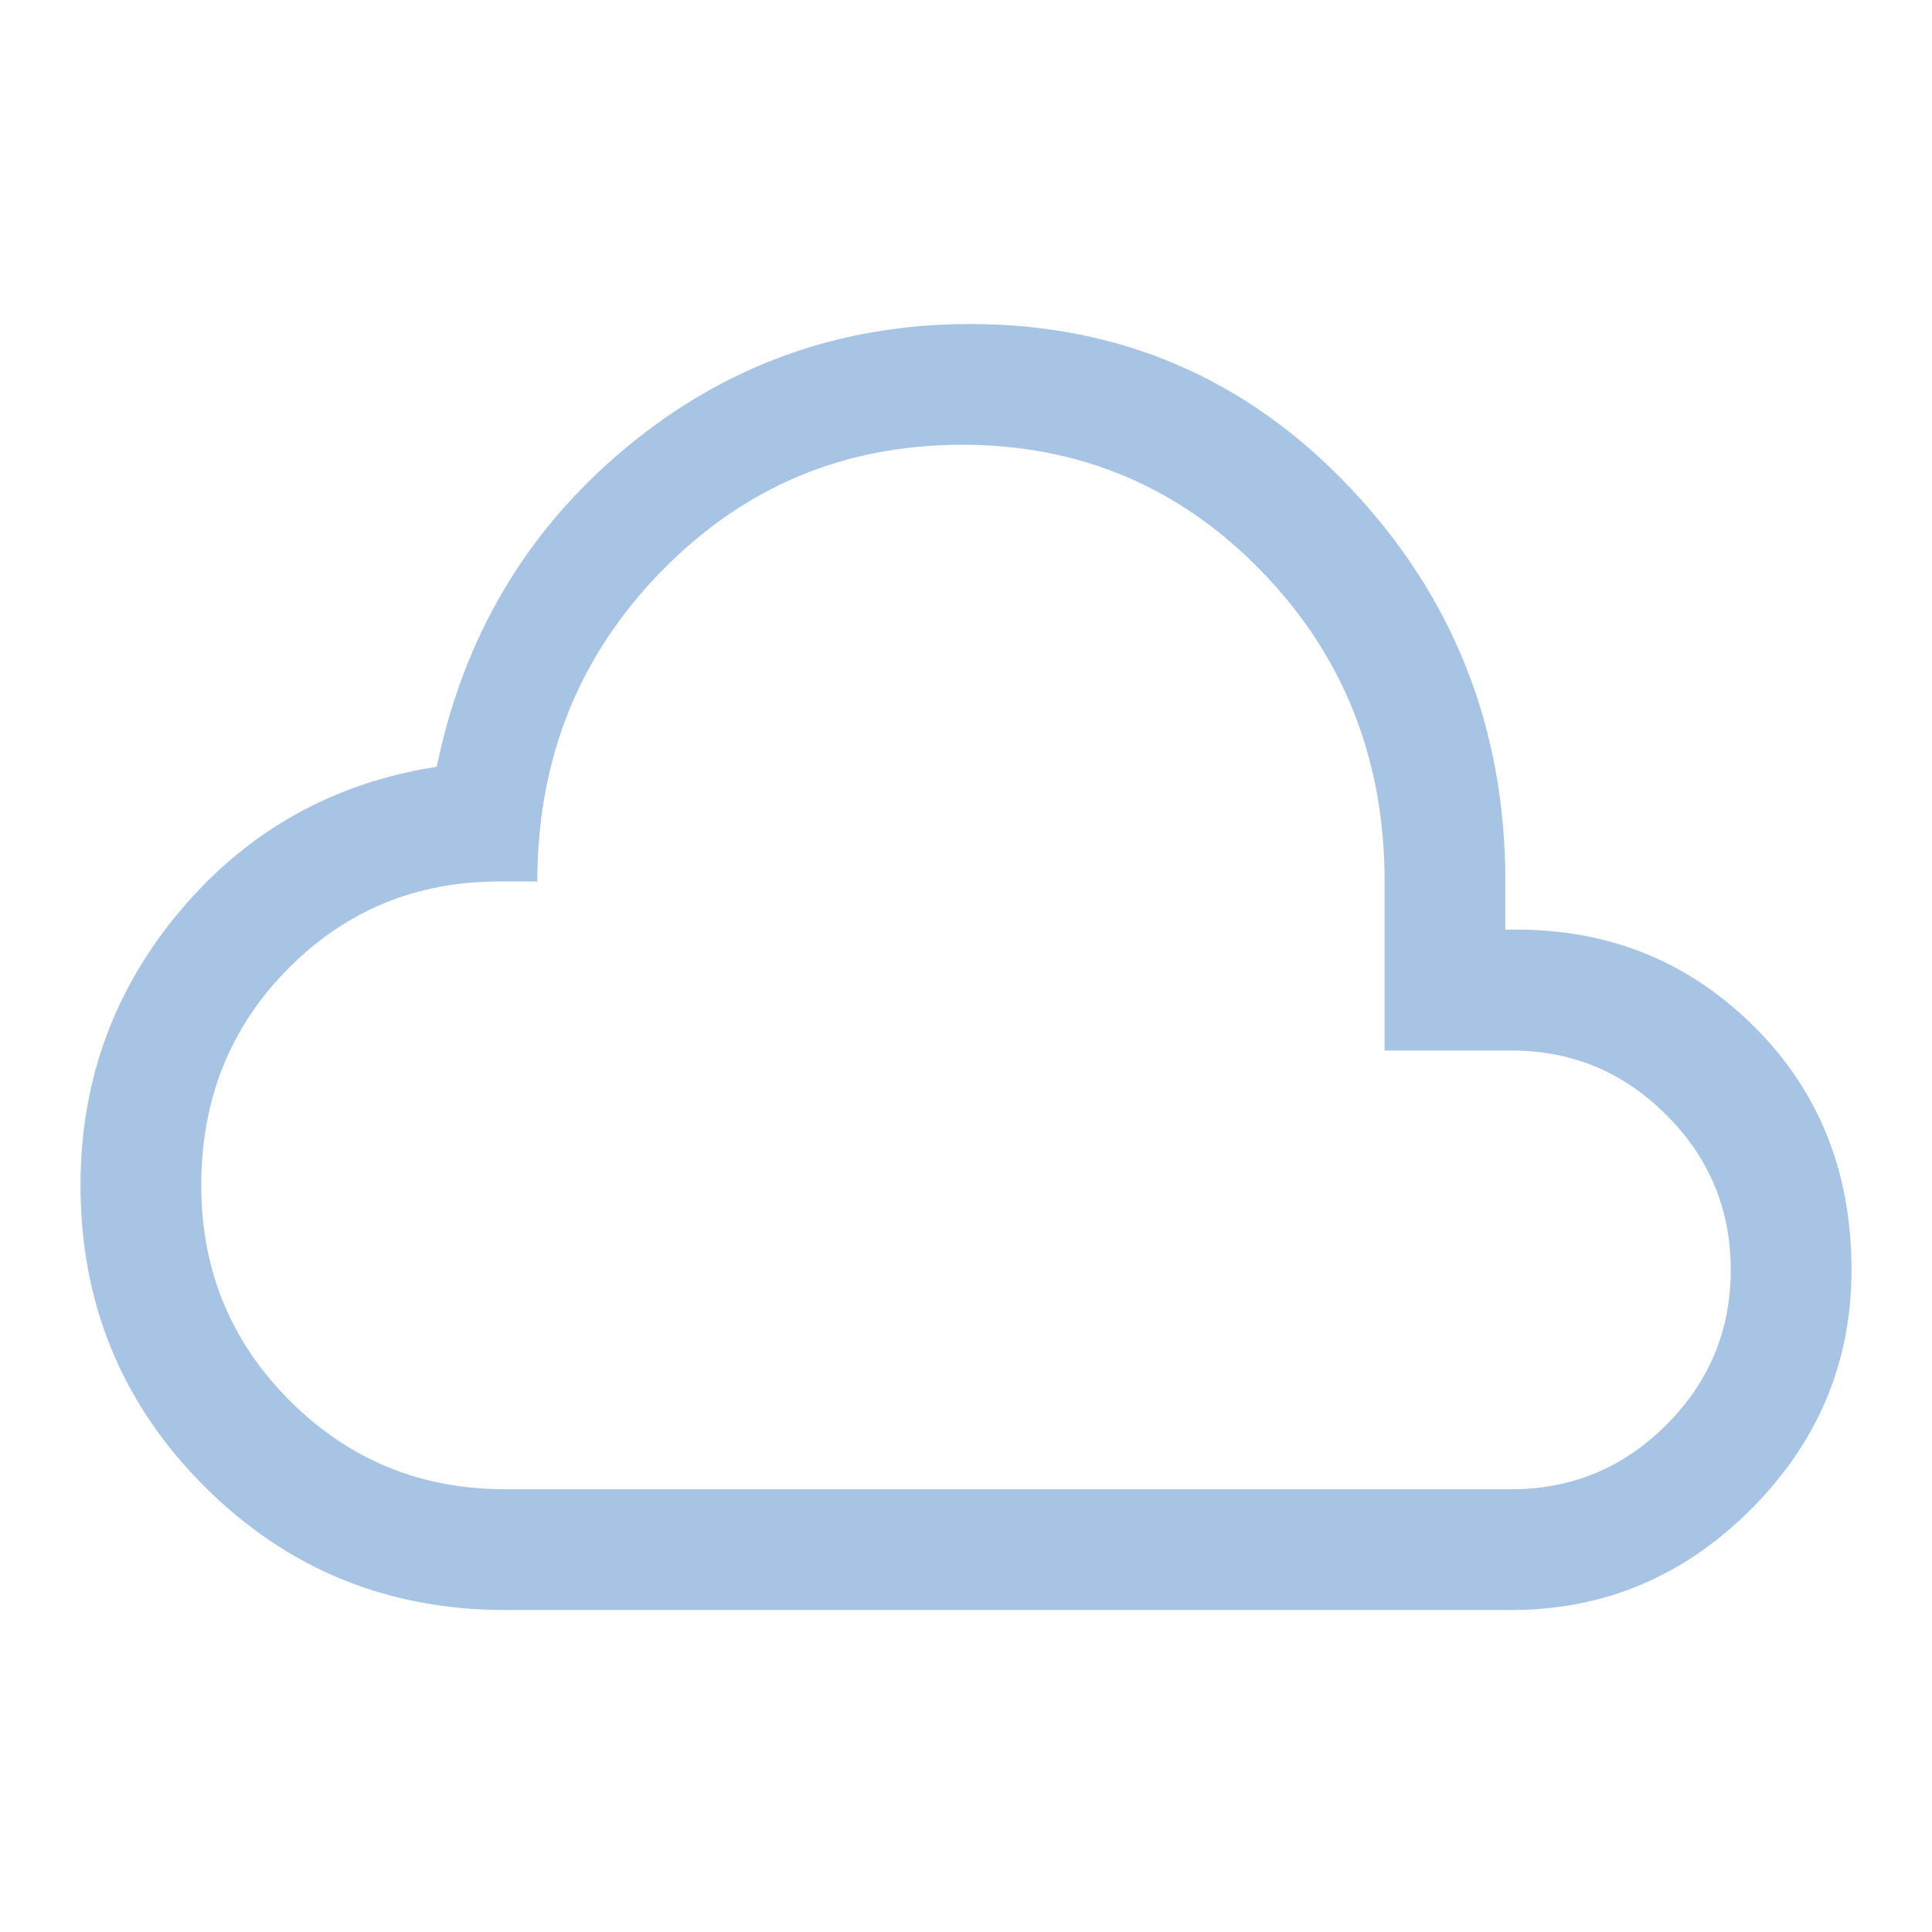
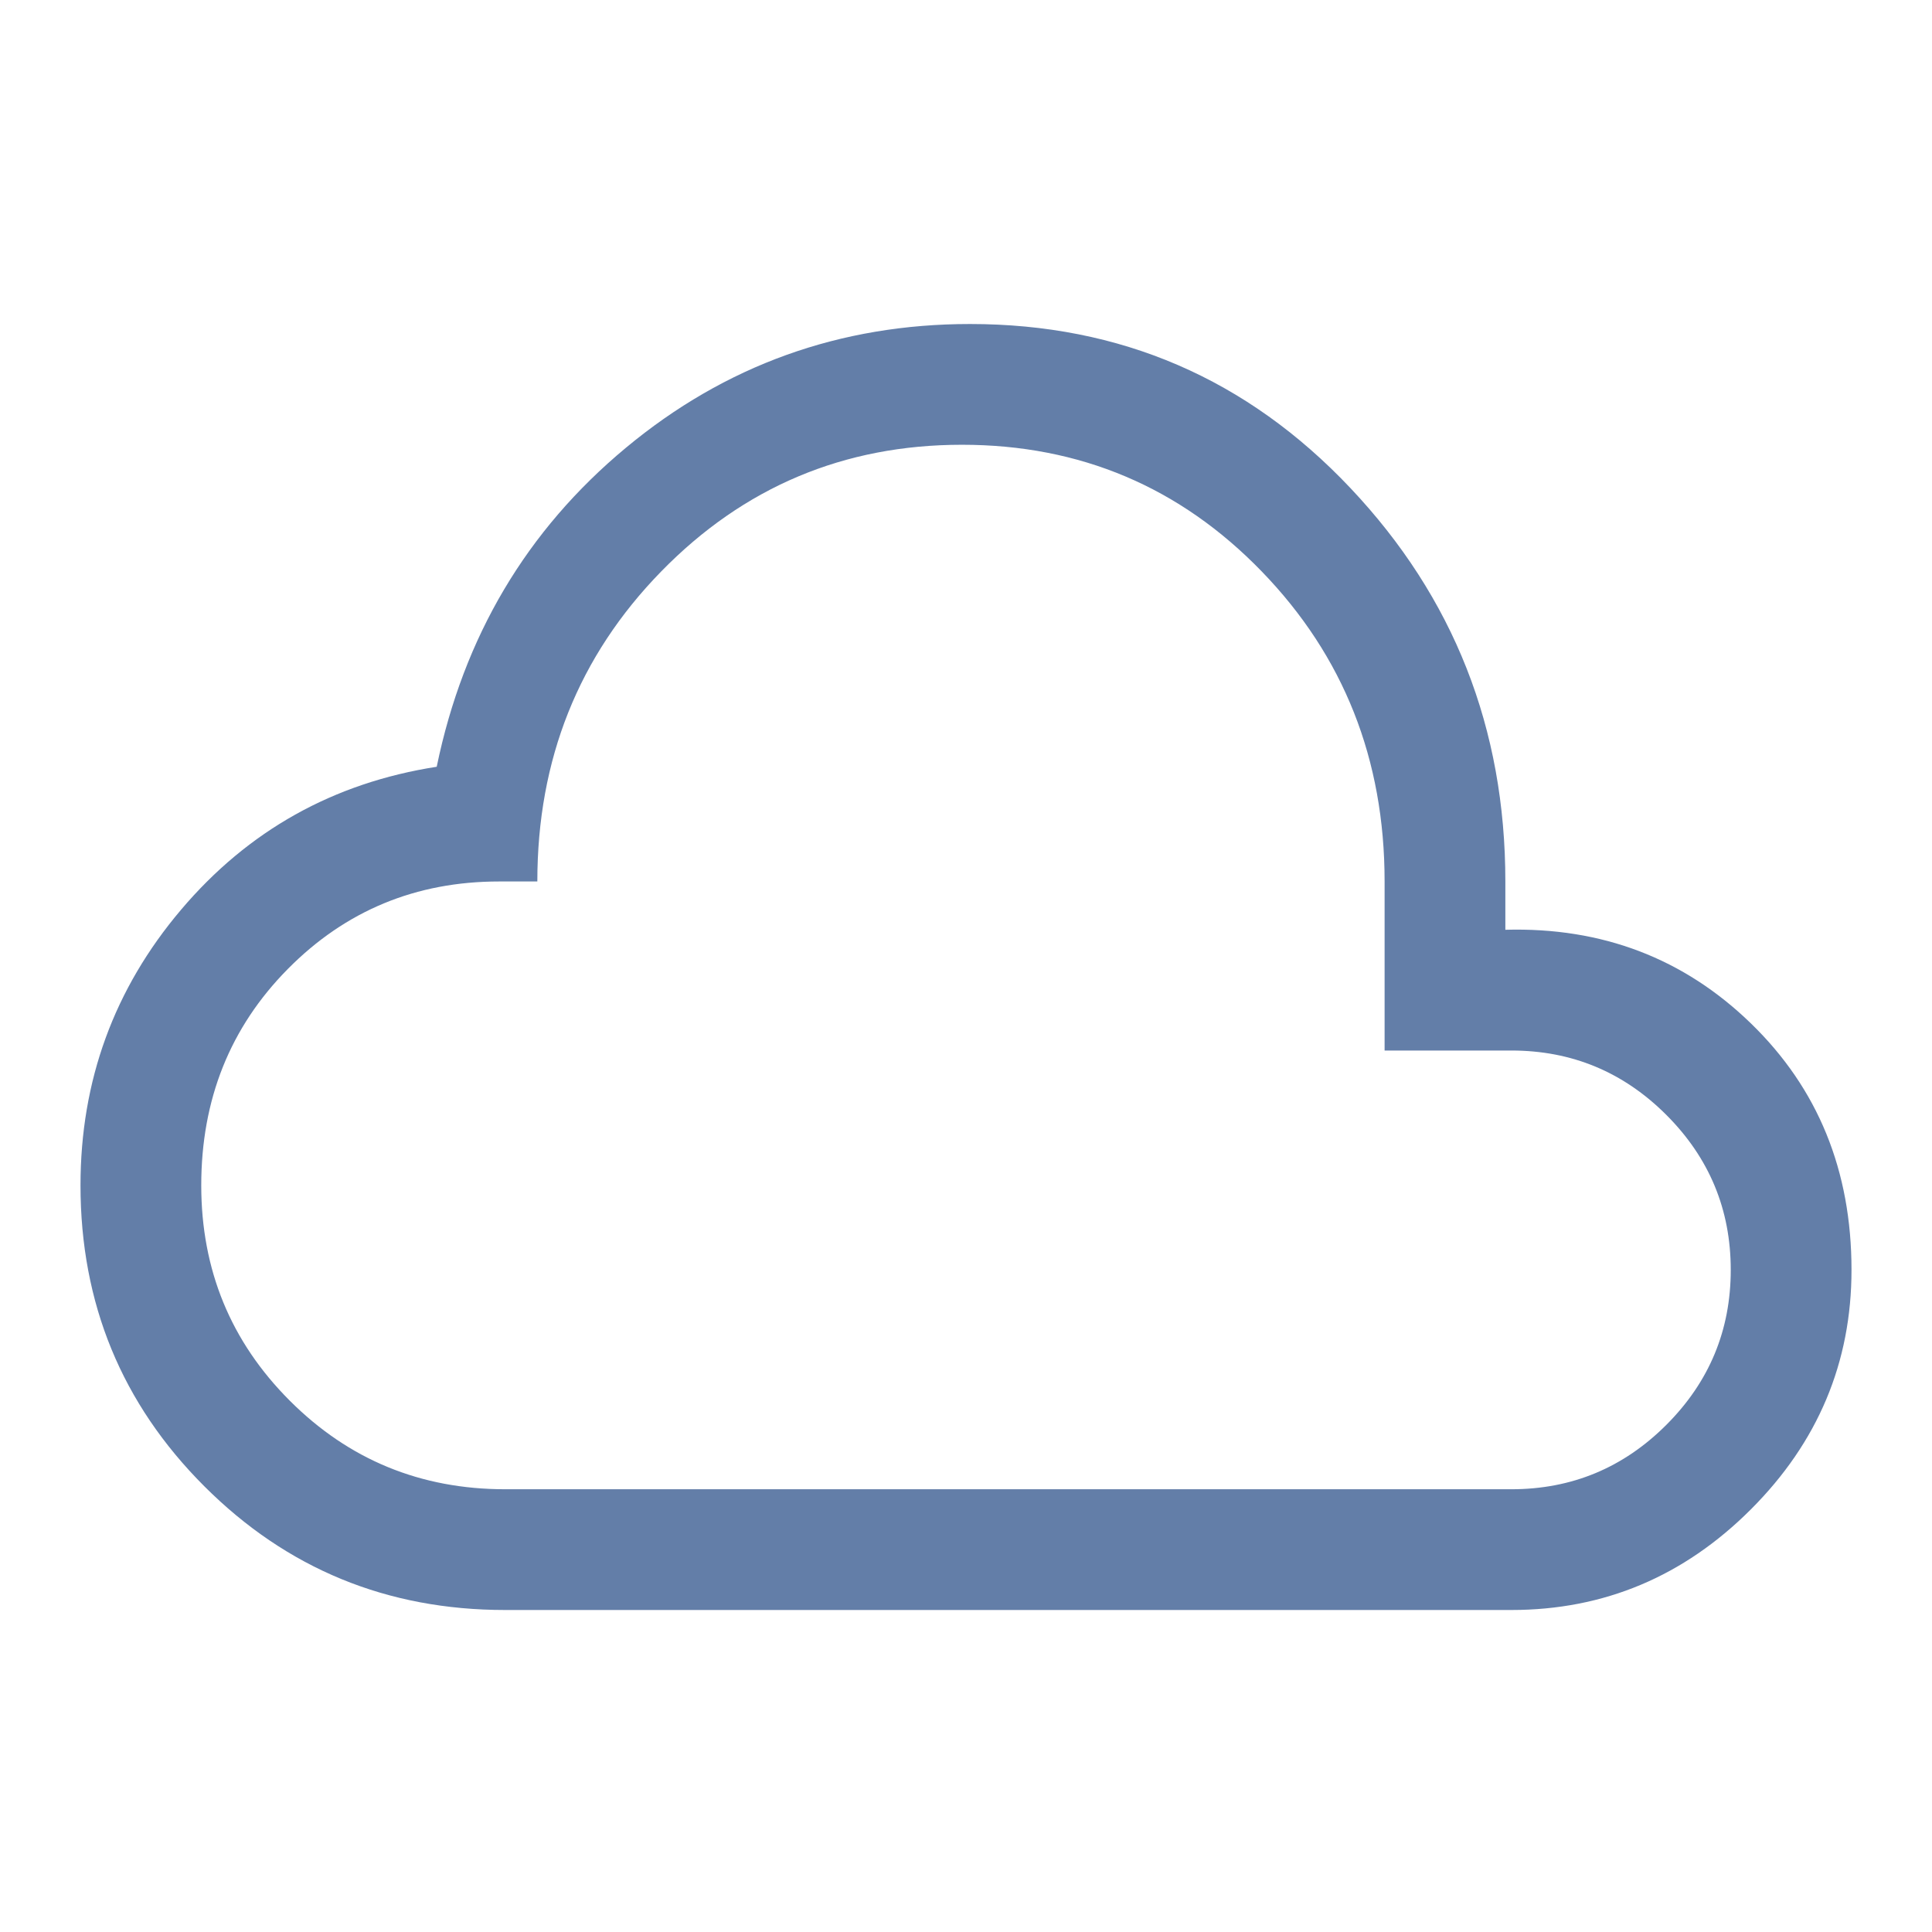
- <svg xmlns="http://www.w3.org/2000/svg" height="48px" viewBox="0 -960 960 960" width="48px" fill="#A7C4E5">
+ <svg xmlns="http://www.w3.org/2000/svg" height="48px" viewBox="0 -960 960 960" width="48px" fill="#637ea8">
  <path d="M251-160q-88 0-149.5-61.5T40-371q0-78 50-137t127-71q20-97 94-158.5T482-799q112 0 189 81.5T748-522v24q72-2 122 46.5T920-329q0 69-50 119t-119 50H251Zm0-60h500q45 0 77-32t32-77q0-45-32-77t-77-32h-63v-84q0-91-61-154t-149-63q-88 0-149.5 63T267-522h-19q-62 0-105 43.5T100-371q0 63 44 107t107 44Zm229-260Z" />
</svg>
